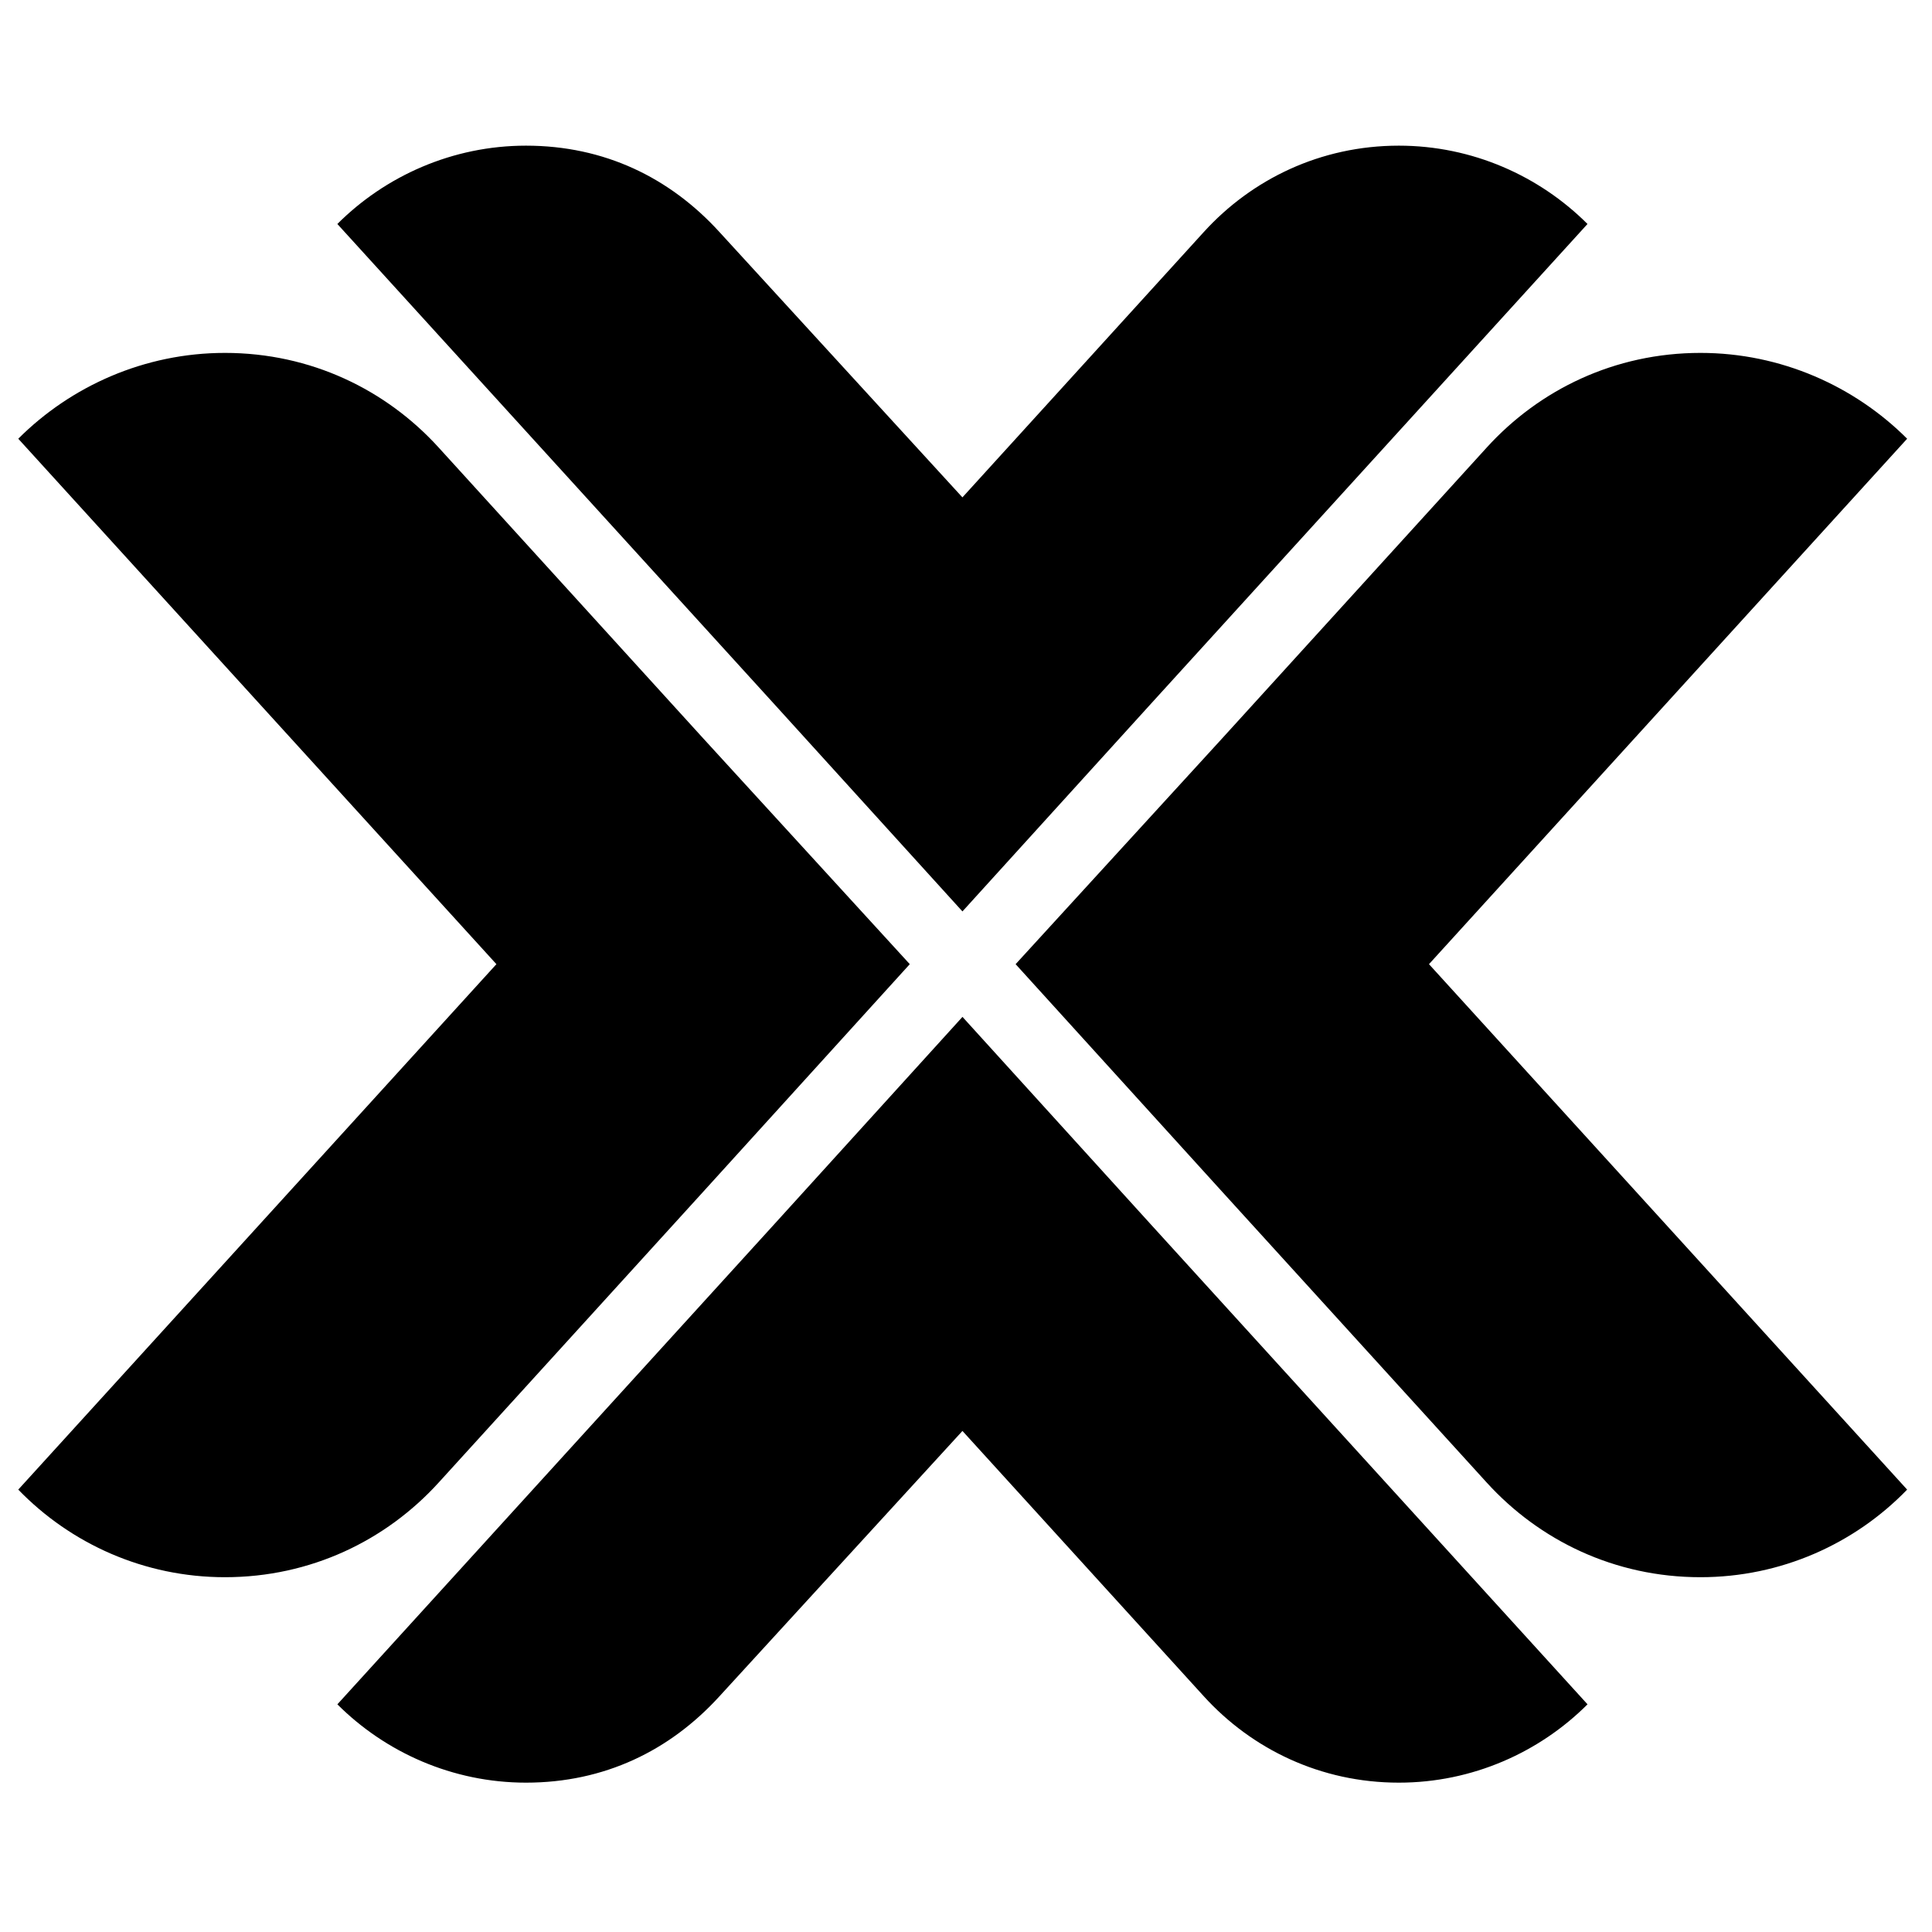
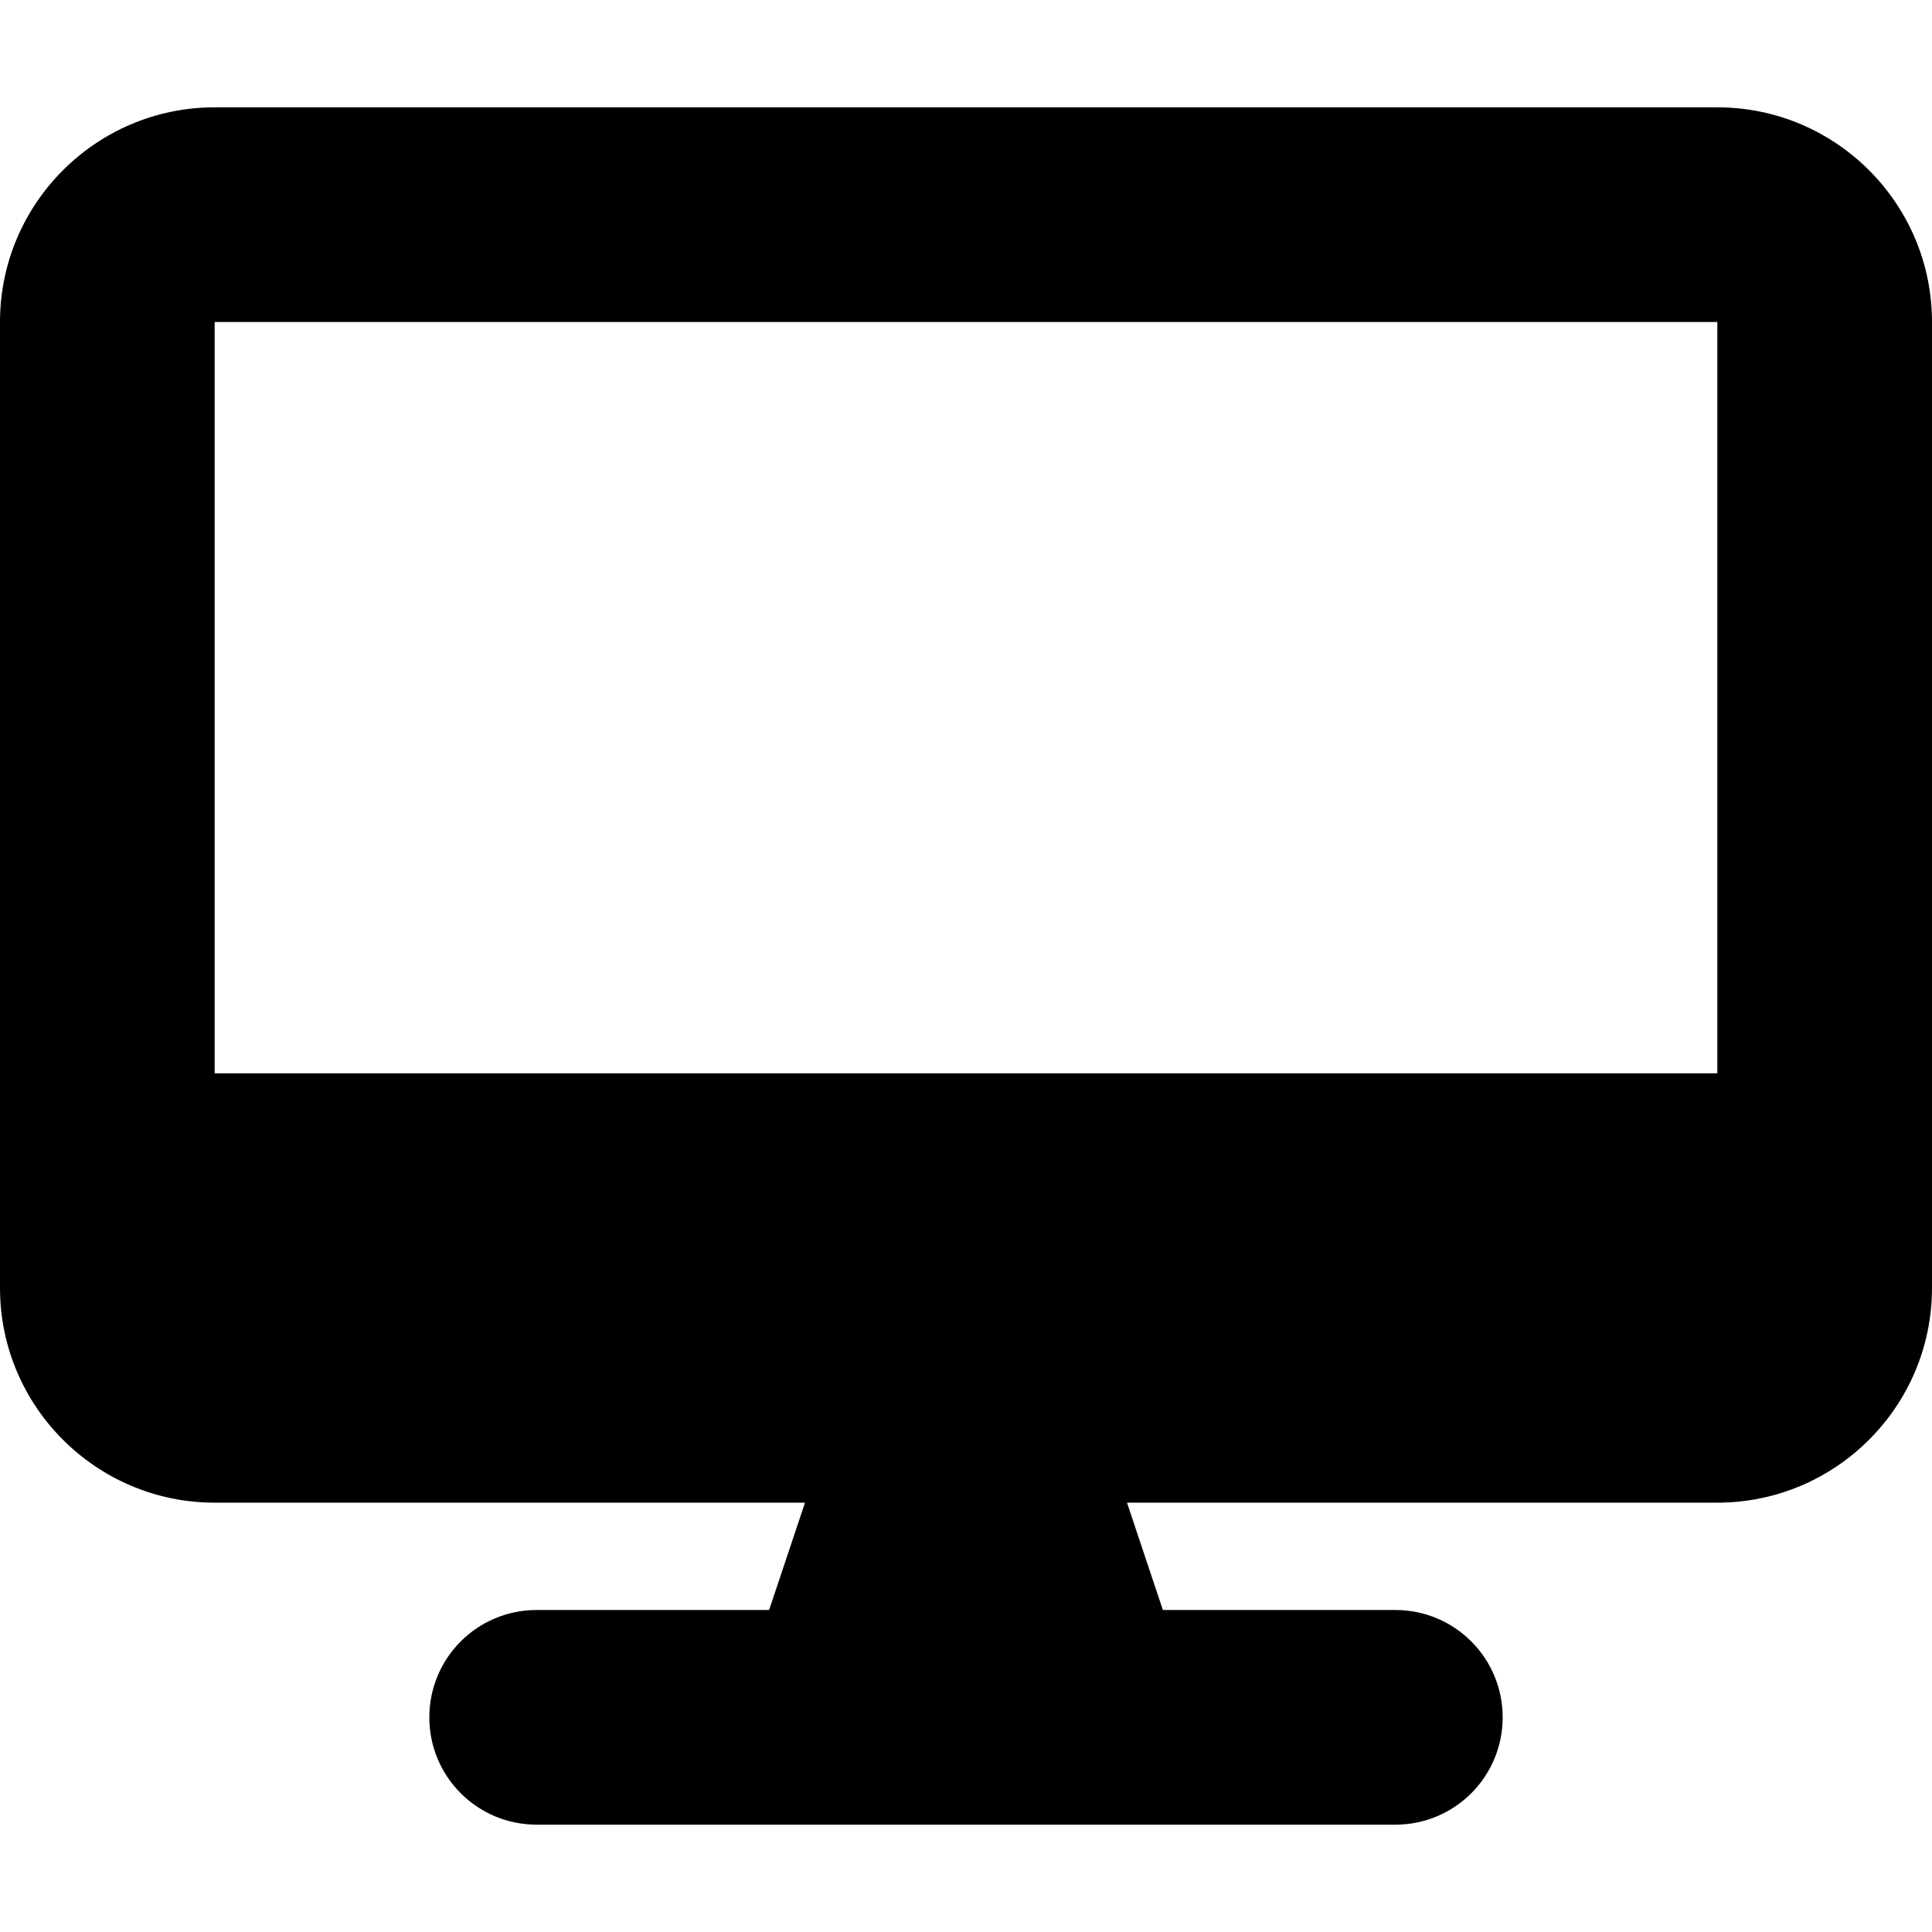
- <svg xmlns="http://www.w3.org/2000/svg" width="800" height="800" viewBox="0 0 211.667 211.667" version="1.1" id="svg924">
-   <defs id="defs918" />
-   <g id="layer1" transform="translate(-11.34692,-31.36846)">
-     <g id="g1898" transform="matrix(1.346333,0,0,1.346333,375.3316,-1215.506)">
-       <g id="g1882" transform="matrix(2.061415,0,0,2.061415,203.3504,-1035.483)">
-         <path id="path1290" style="fill:#000000;fill-opacity:1;fill-rule:nonzero;stroke:none;stroke-width:0.543" d="m -173.385,989.645 18.875,20.742 c -2.074,2.143 -4.978,3.458 -8.159,3.458 -3.388,0 -6.36,-1.452 -8.435,-3.734 l -10.44,-11.477 -8.159,-8.989 8.159,-8.919 10.44,-11.477 c 2.074,-2.281 5.047,-3.734 8.435,-3.734 3.181,0 6.085,1.314 8.159,3.388 z" />
-         <path id="path1292" style="fill:#000000;fill-opacity:1;fill-rule:nonzero;stroke:none;stroke-width:0.543" d="m -210.199,989.645 -18.875,20.742 c 2.074,2.143 4.978,3.458 8.159,3.458 3.388,0 6.36,-1.452 8.435,-3.734 l 10.44,-11.477 8.159,-8.989 -8.159,-8.919 -10.44,-11.477 c -2.074,-2.281 -5.047,-3.734 -8.435,-3.734 -3.181,0 -6.085,1.314 -8.159,3.388 z" />
-         <path id="path1294" style="fill:#000000;fill-opacity:1;fill-rule:nonzero;stroke:none;stroke-width:0.496" d="m -184.354,999.93 -7.447,-8.204 -7.447,8.204 -17.229,18.933 c 1.893,1.893 4.544,3.092 7.446,3.092 3.093,0 5.68,-1.262 7.636,-3.408 l 9.593,-10.476 9.529,10.476 c 1.894,2.082 4.607,3.408 7.699,3.408 2.904,0 5.554,-1.199 7.447,-3.092 z" />
-         <path id="path1296" style="fill:#000000;fill-opacity:1;fill-rule:nonzero;stroke:none;stroke-width:0.496" d="m -184.355,979.359 -7.447,8.204 -7.447,-8.204 -17.229,-18.933 c 1.893,-1.893 4.544,-3.092 7.446,-3.092 3.093,0 5.68,1.262 7.636,3.408 l 9.593,10.476 9.529,-10.476 c 1.894,-2.082 4.607,-3.408 7.699,-3.408 2.904,0 5.554,1.199 7.447,3.092 z" />
-       </g>
-     </g>
-   </g>
+ <svg xmlns="http://www.w3.org/2000/svg" width="800" height="800" viewBox="0 0 576 512">
+   <path d="M64 0C28.7 0 0 28.7 0 64L0 352c0 35.3 28.7 64 64 64l176 0-10.7 32L160 448c-17.7 0-32 14.3-32 32s14.3 32 32 32l256 0c17.7 0 32-14.3 32-32s-14.3-32-32-32l-69.3 0L336 416l176 0c35.3 0 64-28.7 64-64l0-288c0-35.3-28.7-64-64-64L64 0zM512 64l0 224L64 288 64 64l448 0z" fill="#000000" />
</svg>
